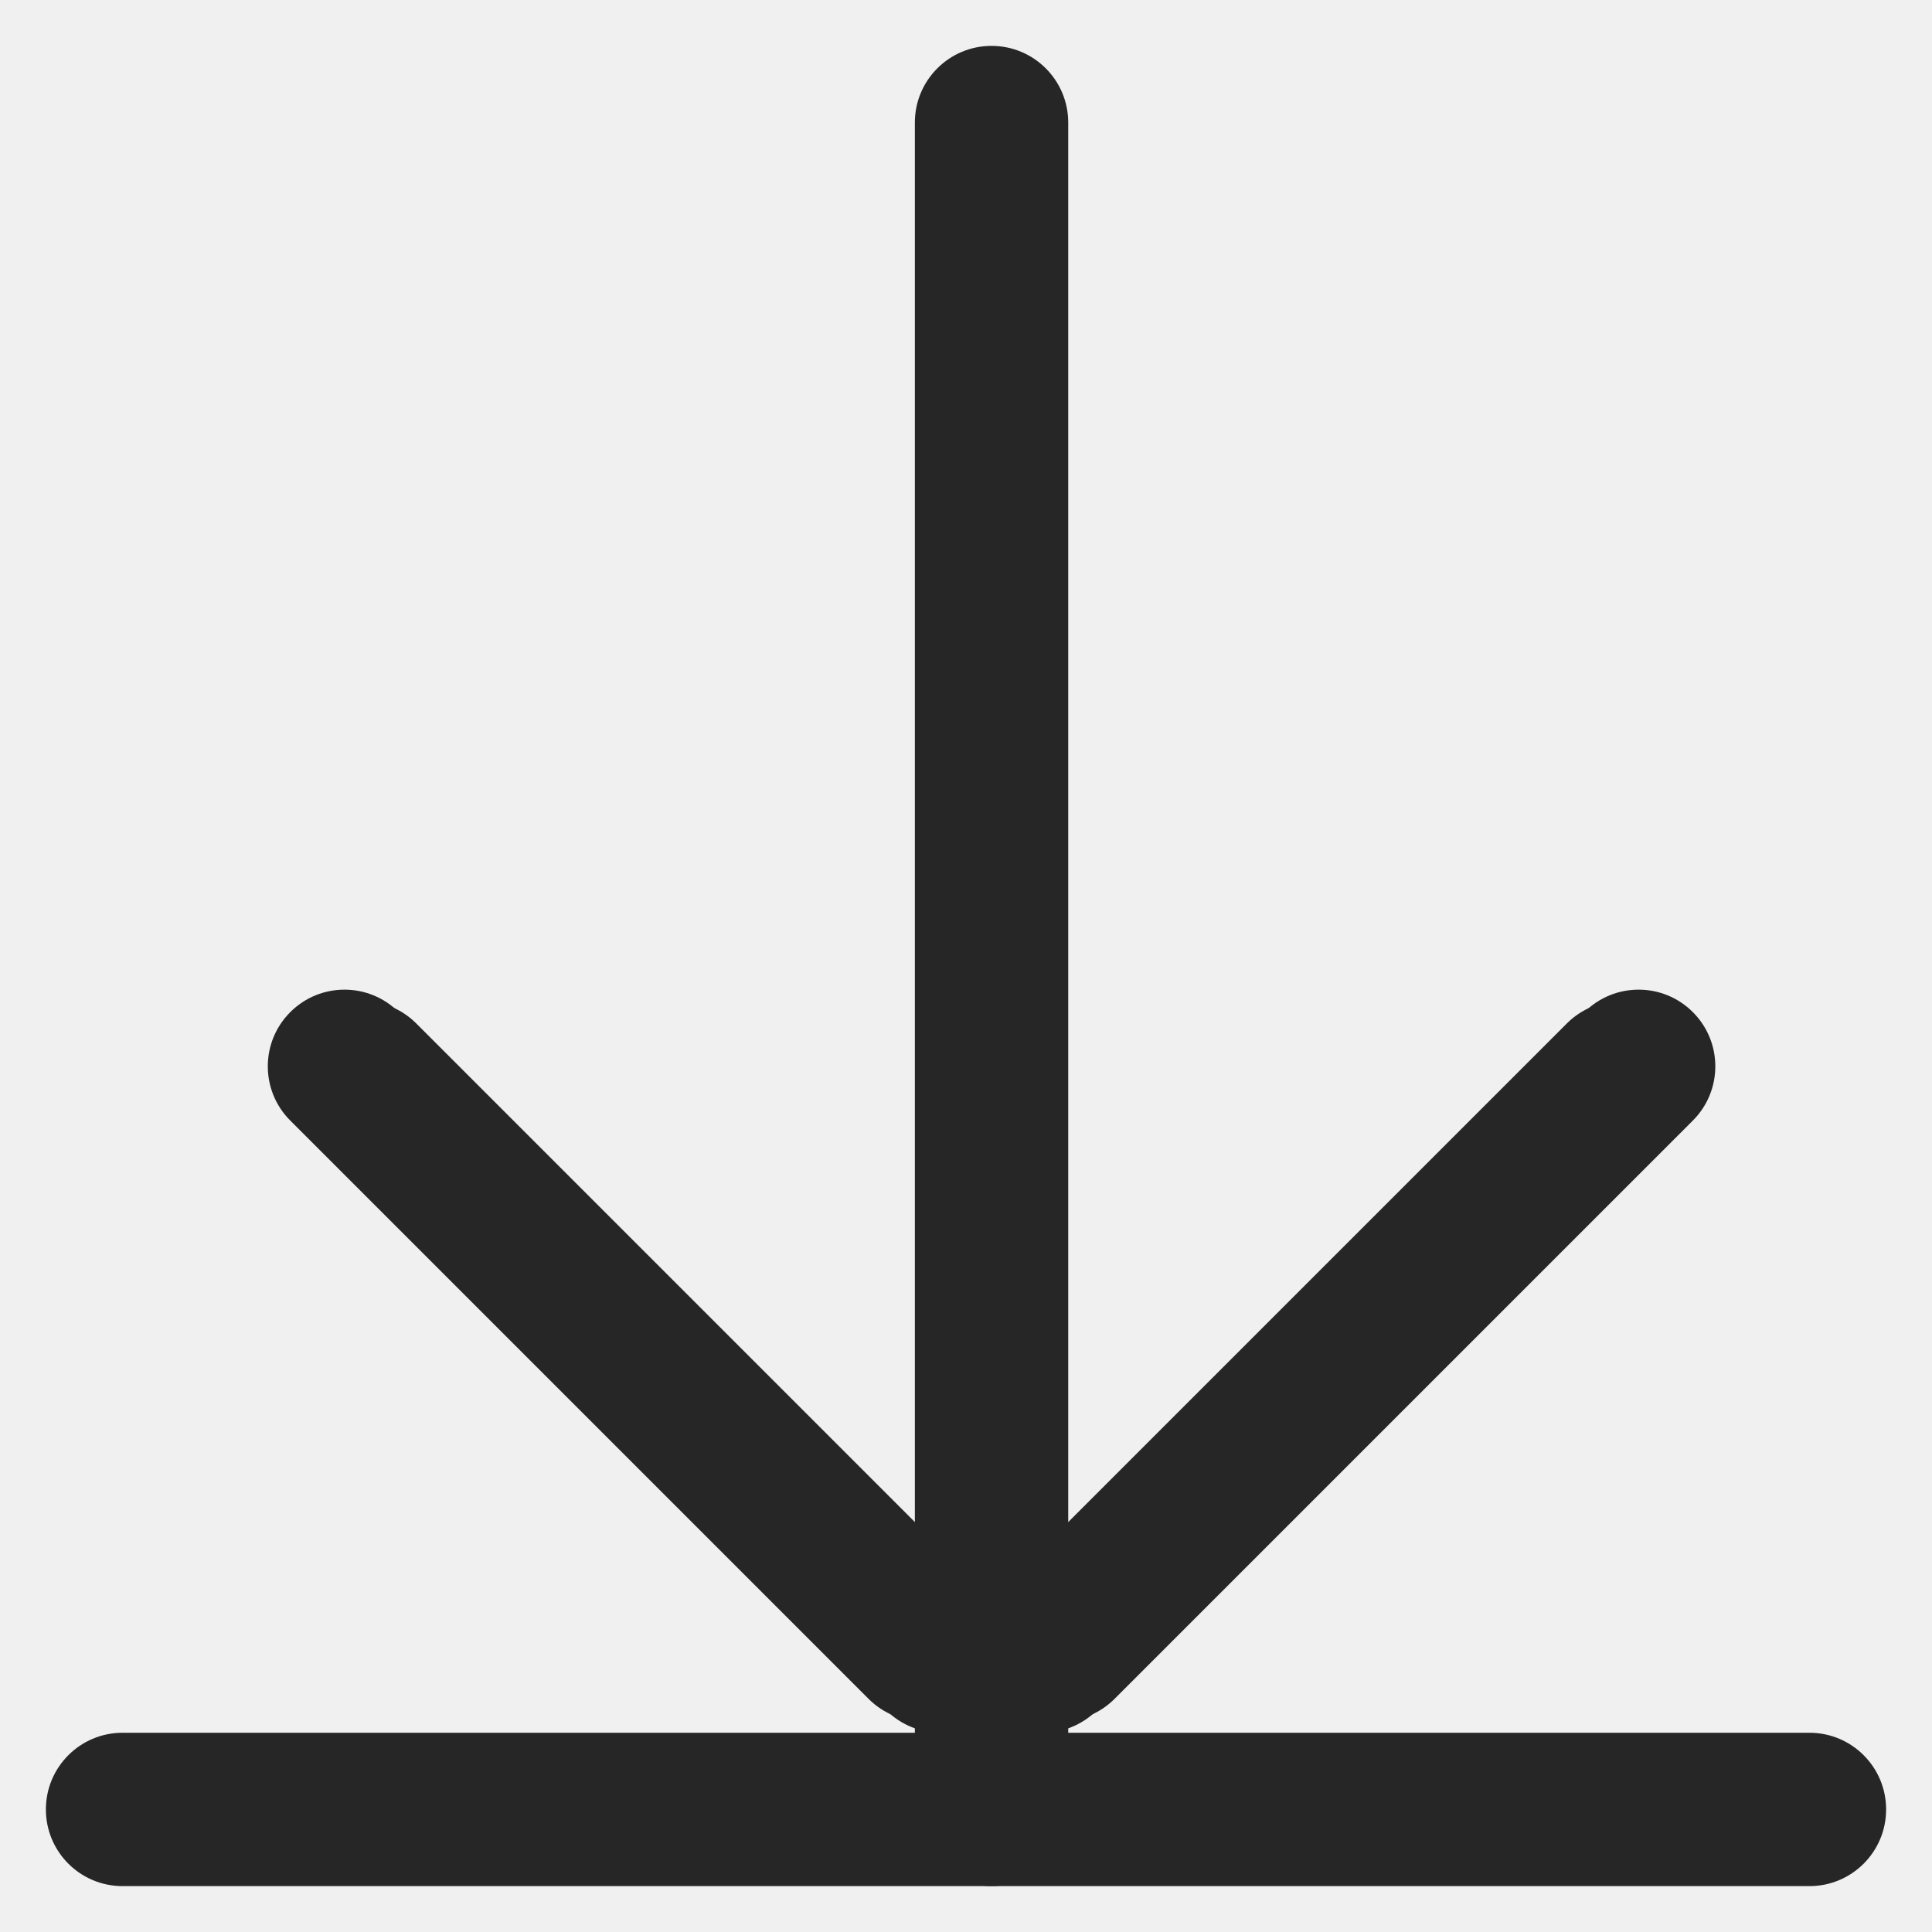
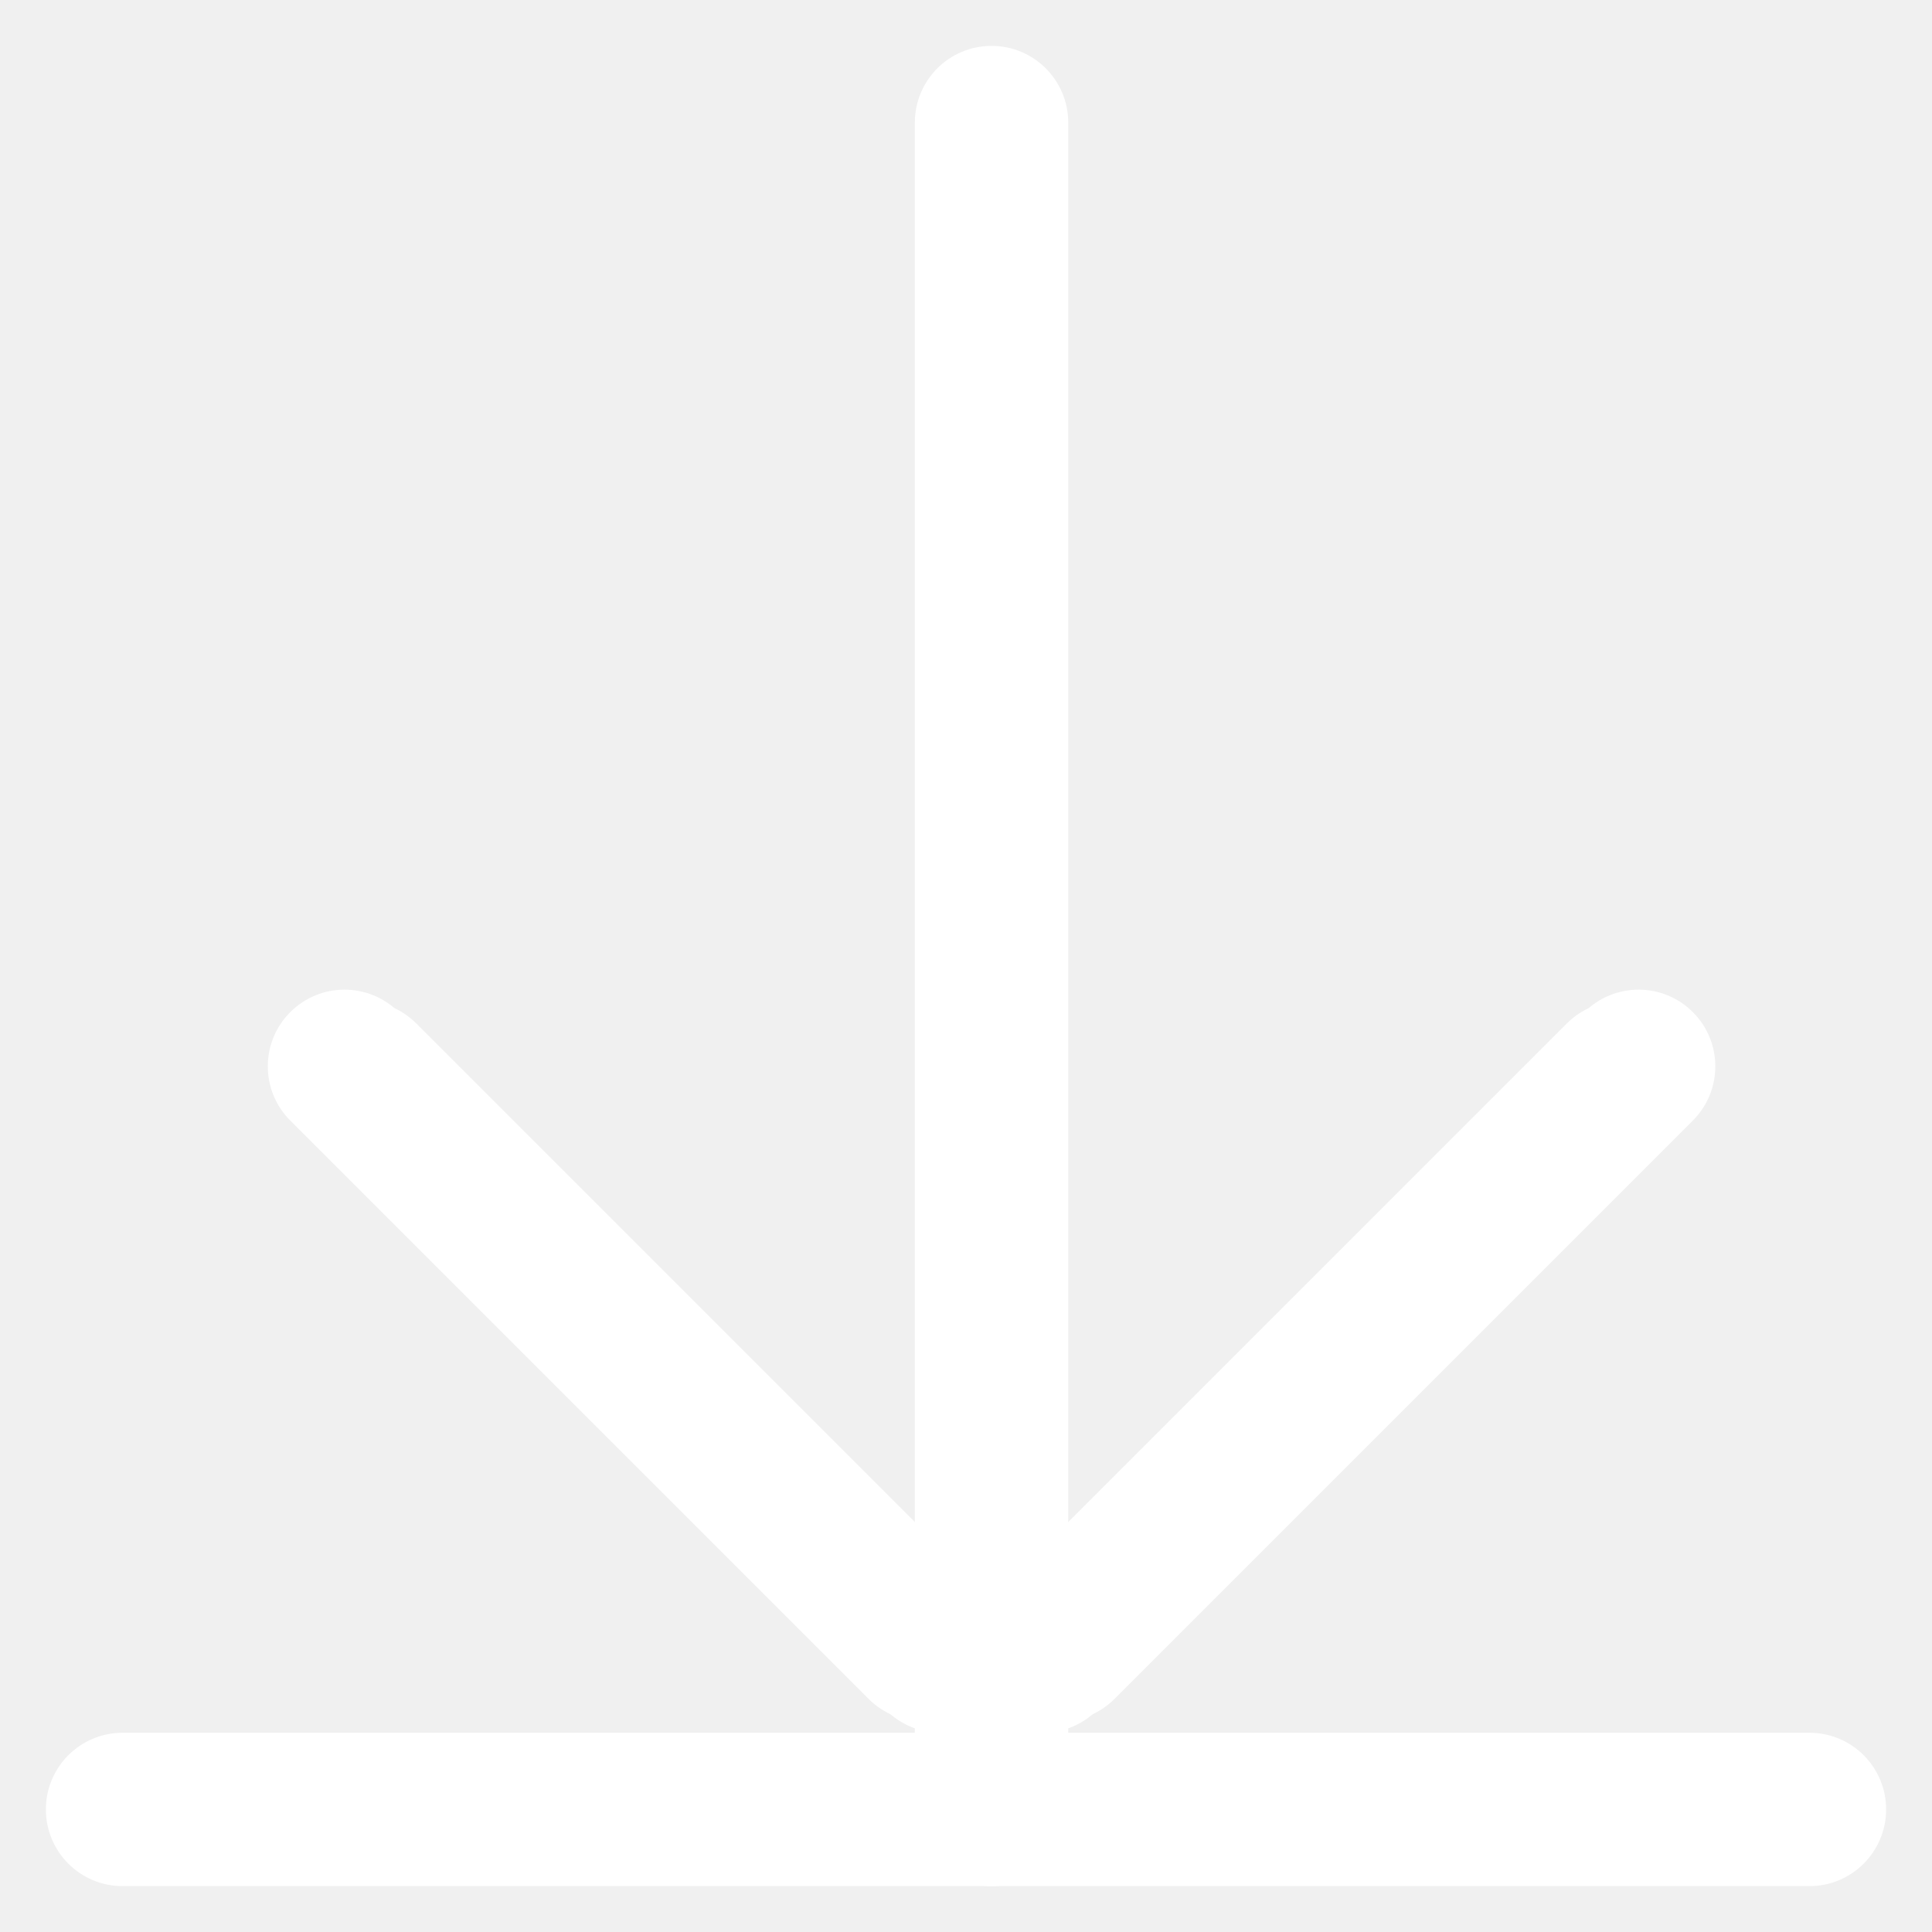
<svg xmlns="http://www.w3.org/2000/svg" width="5cm" height="5cm" viewBox="0 0 50 50" version="1.1" id="svg5">
  <defs id="defs2">
    <clipPath clipPathUnits="userSpaceOnUse" id="clipPath551">
      <rect style="fill:#000000;stroke-width:0.353;stroke-linecap:round;stroke-linejoin:round;stop-color:#000000" id="rect553" width="5.556" height="3.44" x="0" y="0.529" rx="0" ry="0" />
    </clipPath>
    <clipPath clipPathUnits="userSpaceOnUse" id="clipPath2187">
      <rect style="display:block;fill:#000000;stroke:none;stroke-width:0.176;stroke-linecap:round;stroke-linejoin:round;stroke-dasharray:none;stroke-opacity:1;stop-color:#000000" id="rect2189" width="5.821" height="1.847" x="-1.587" y="-0.924" />
    </clipPath>
  </defs>
  <g id="layer1">
    <g id="g2262" transform="translate(-0.1354166,-0.1354174)">
-       <rect style="fill:#262626;stroke-width:0.176;stroke-linecap:round;stroke-linejoin:round;stop-color:#000000;fill-opacity:1" id="rect329" width="47.625" height="3.969" x="1.323" y="44.979" ry="1.984" rx="1.984" />
-       <rect style="fill:#262626;stroke-width:0.176;stroke-linecap:round;stroke-linejoin:round;stop-color:#000000;fill-opacity:1" id="rect329-3" width="3.969" height="47.625" x="23.812" y="1.323" ry="1.984" rx="1.984" />
-       <g id="g641" transform="translate(-25.87532,0.7399012)" style="fill:#262626;fill-opacity:1">
-         <rect style="fill:#262626;stroke-width:0.176;stroke-linecap:round;stroke-linejoin:round;stop-color:#000000;fill-opacity:1" id="rect329-6" width="25.135" height="3.969" x="-30.748" y="-69.336" ry="1.984" rx="1.984" transform="rotate(135)" />
-         <rect style="fill:#262626;stroke-width:0.176;stroke-linecap:round;stroke-linejoin:round;stop-color:#000000;fill-opacity:1" id="rect329-6-5" width="25.135" height="3.969" x="-31.277" y="-69.45" ry="1.984" rx="1.984" transform="rotate(135)" />
+       <rect style="fill:#ffffff;stroke-width:0.176;stroke-linecap:round;stroke-linejoin:round;stop-color:#000000;fill-opacity:1" id="rect329" width="47.625" height="3.969" x="1.323" y="44.979" ry="1.984" rx="1.984" />
+       <rect style="fill:#ffffff;stroke-width:0.176;stroke-linecap:round;stroke-linejoin:round;stop-color:#000000;fill-opacity:1" id="rect329-3" width="3.969" height="47.625" x="23.812" y="1.323" ry="1.984" rx="1.984" />
+       <g id="g641" transform="translate(-25.87532,0.7399012)" style="fill:#ffffff;fill-opacity:1">
+         <rect style="fill:#ffffff;stroke-width:0.176;stroke-linecap:round;stroke-linejoin:round;stop-color:#000000;fill-opacity:1" id="rect329-6" width="25.135" height="3.969" x="-30.748" y="-69.336" ry="1.984" rx="1.984" transform="rotate(135)" />
+         <rect style="fill:#ffffff;stroke-width:0.176;stroke-linecap:round;stroke-linejoin:round;stop-color:#000000;fill-opacity:1" id="rect329-6-5" width="25.135" height="3.969" x="-31.277" y="-69.45" ry="1.984" rx="1.984" transform="rotate(135)" />
      </g>
-       <g id="g641-3" transform="matrix(-1,0,0,1,77.46907,0.7399003)" style="fill:#262626;fill-opacity:1">
-         <rect style="fill:#262626;stroke-width:0.176;stroke-linecap:round;stroke-linejoin:round;stop-color:#000000;fill-opacity:1" id="rect329-6-56" width="25.135" height="3.969" x="-30.748" y="-69.336" ry="1.984" rx="1.984" transform="rotate(135)" />
-         <rect style="fill:#262626;stroke-width:0.176;stroke-linecap:round;stroke-linejoin:round;stop-color:#000000;fill-opacity:1" id="rect329-6-5-2" width="25.135" height="3.969" x="-31.277" y="-69.45" ry="1.984" rx="1.984" transform="rotate(135)" />
+       <g id="g641-3" transform="matrix(-1,0,0,1,77.46907,0.7399003)" style="fill:#ffffff;fill-opacity:1">
+         <rect style="fill:#ffffff;stroke-width:0.176;stroke-linecap:round;stroke-linejoin:round;stop-color:#000000;fill-opacity:1" id="rect329-6-56" width="25.135" height="3.969" x="-30.748" y="-69.336" ry="1.984" rx="1.984" transform="rotate(135)" />
+         <rect style="fill:#ffffff;stroke-width:0.176;stroke-linecap:round;stroke-linejoin:round;stop-color:#000000;fill-opacity:1" id="rect329-6-5-2" width="25.135" height="3.969" x="-31.277" y="-69.45" ry="1.984" rx="1.984" transform="rotate(135)" />
      </g>
    </g>
  </g>
</svg>
